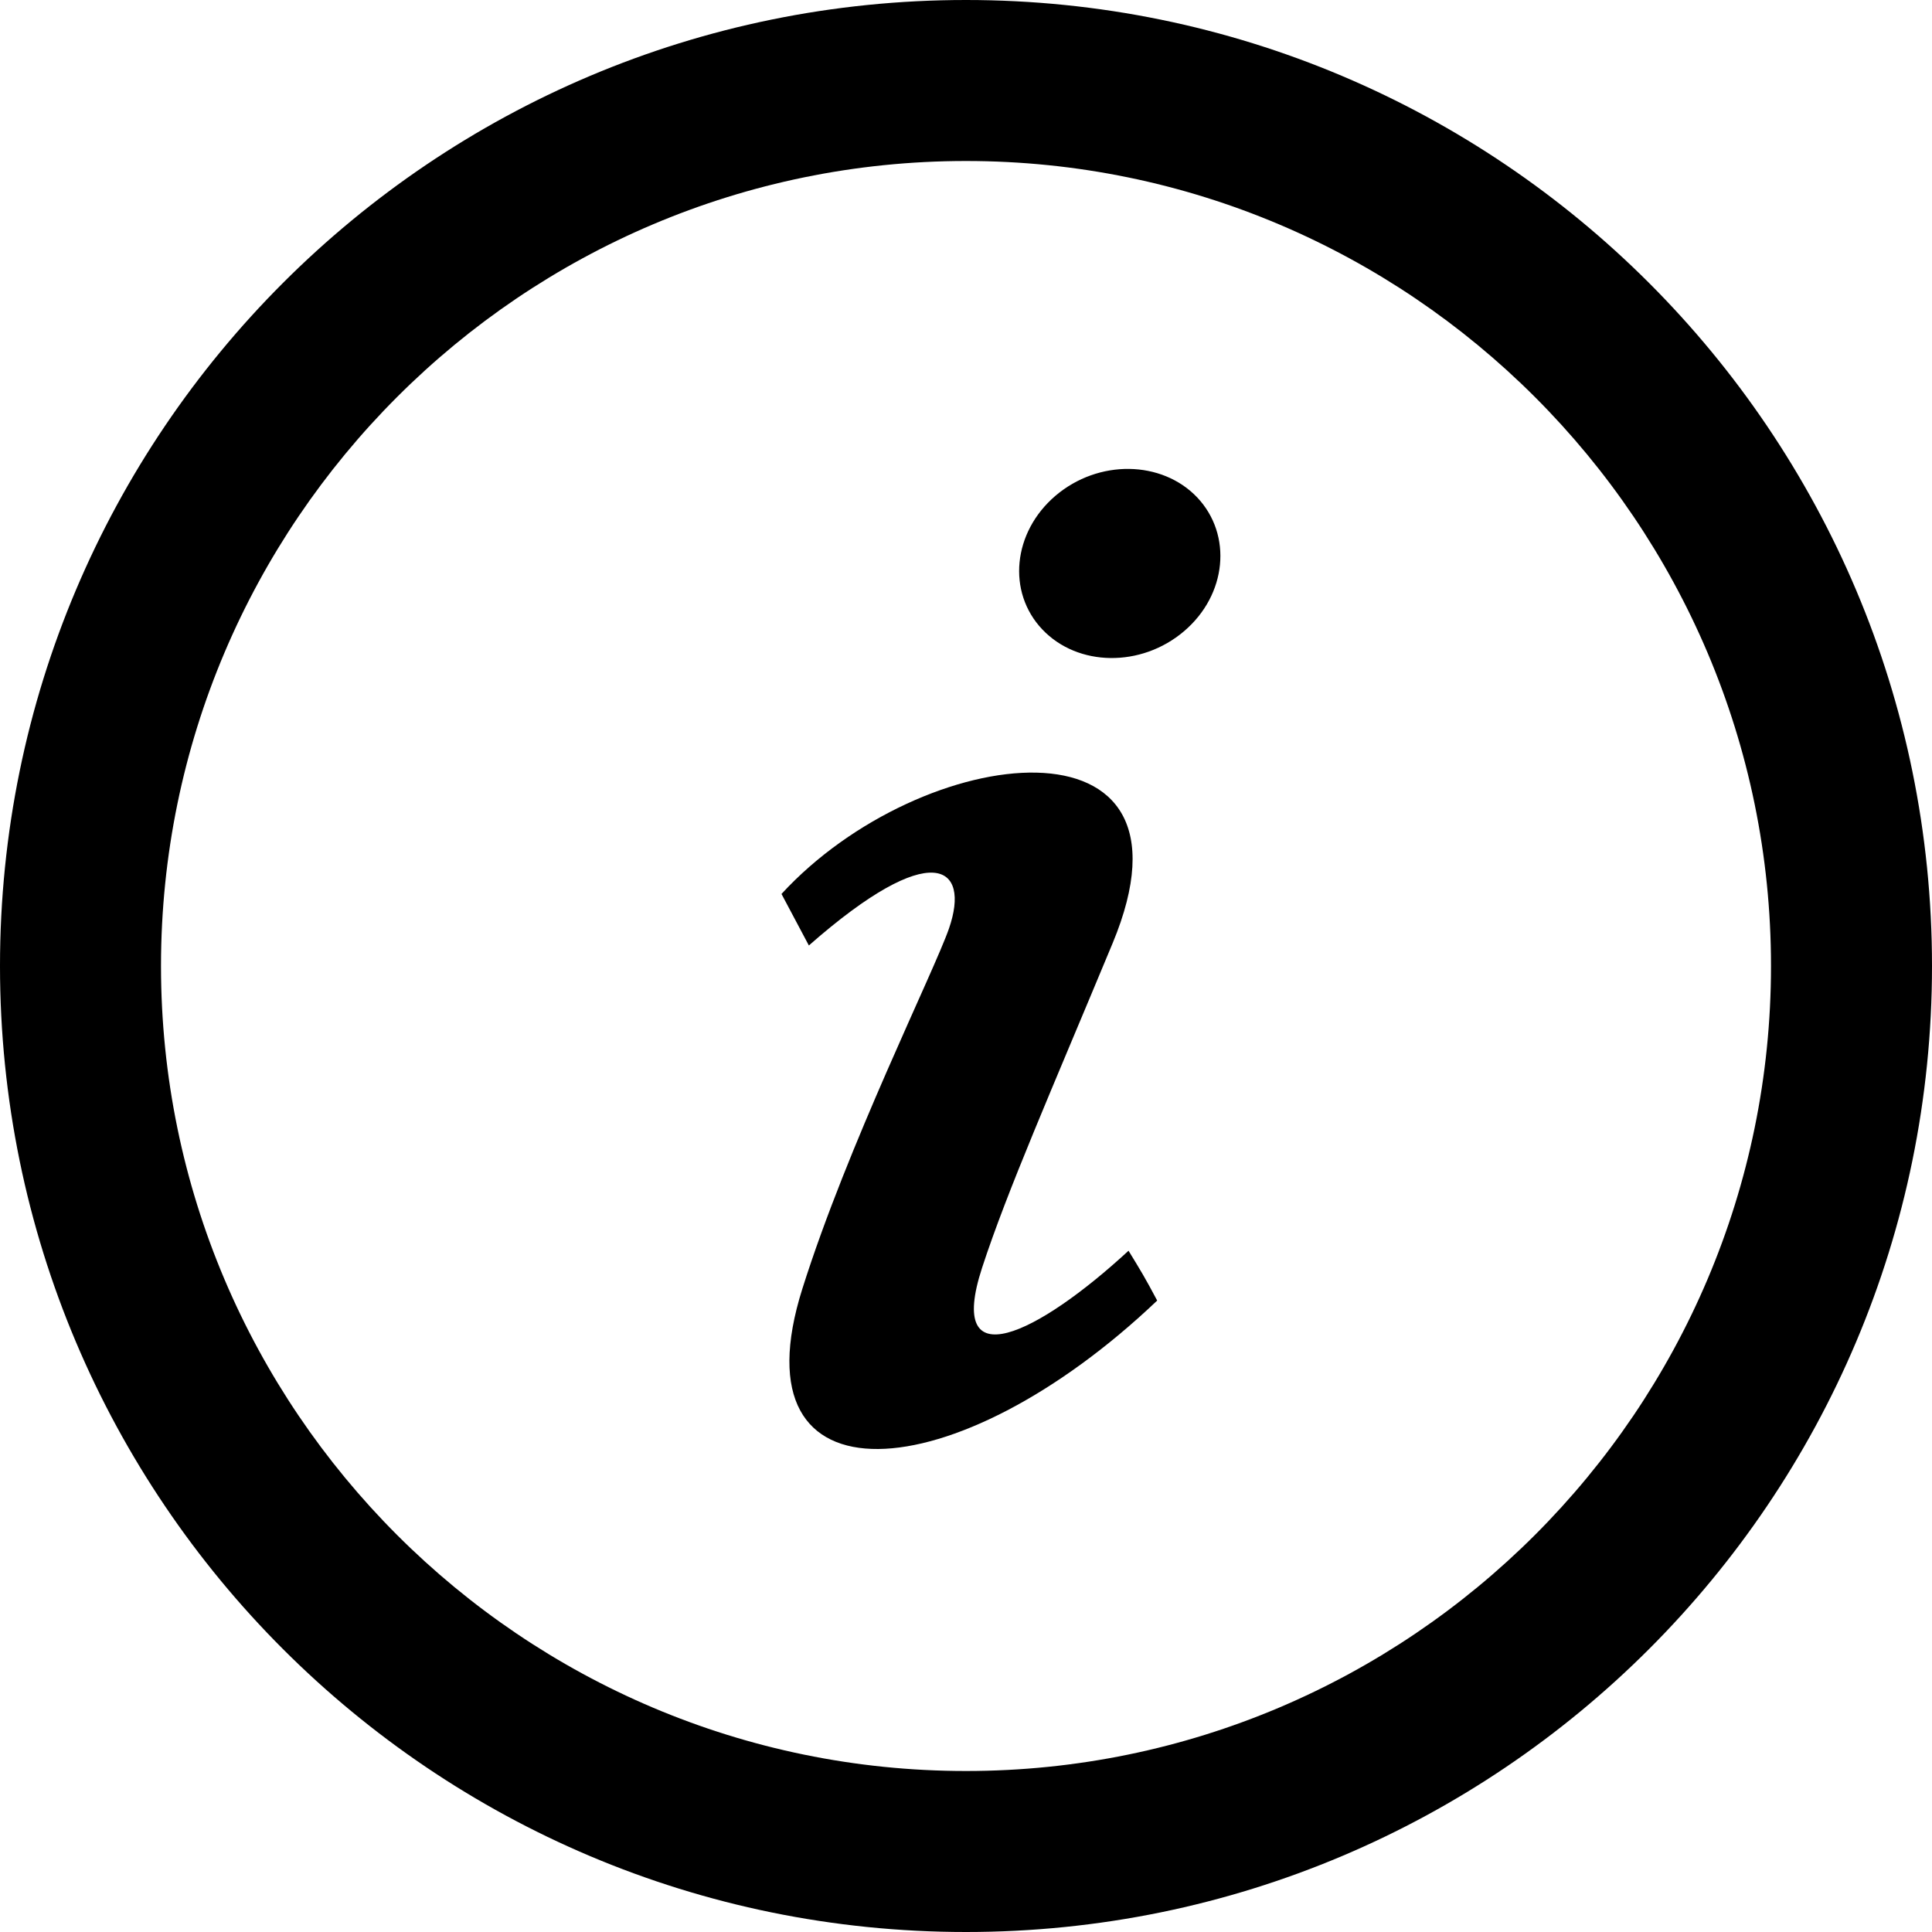
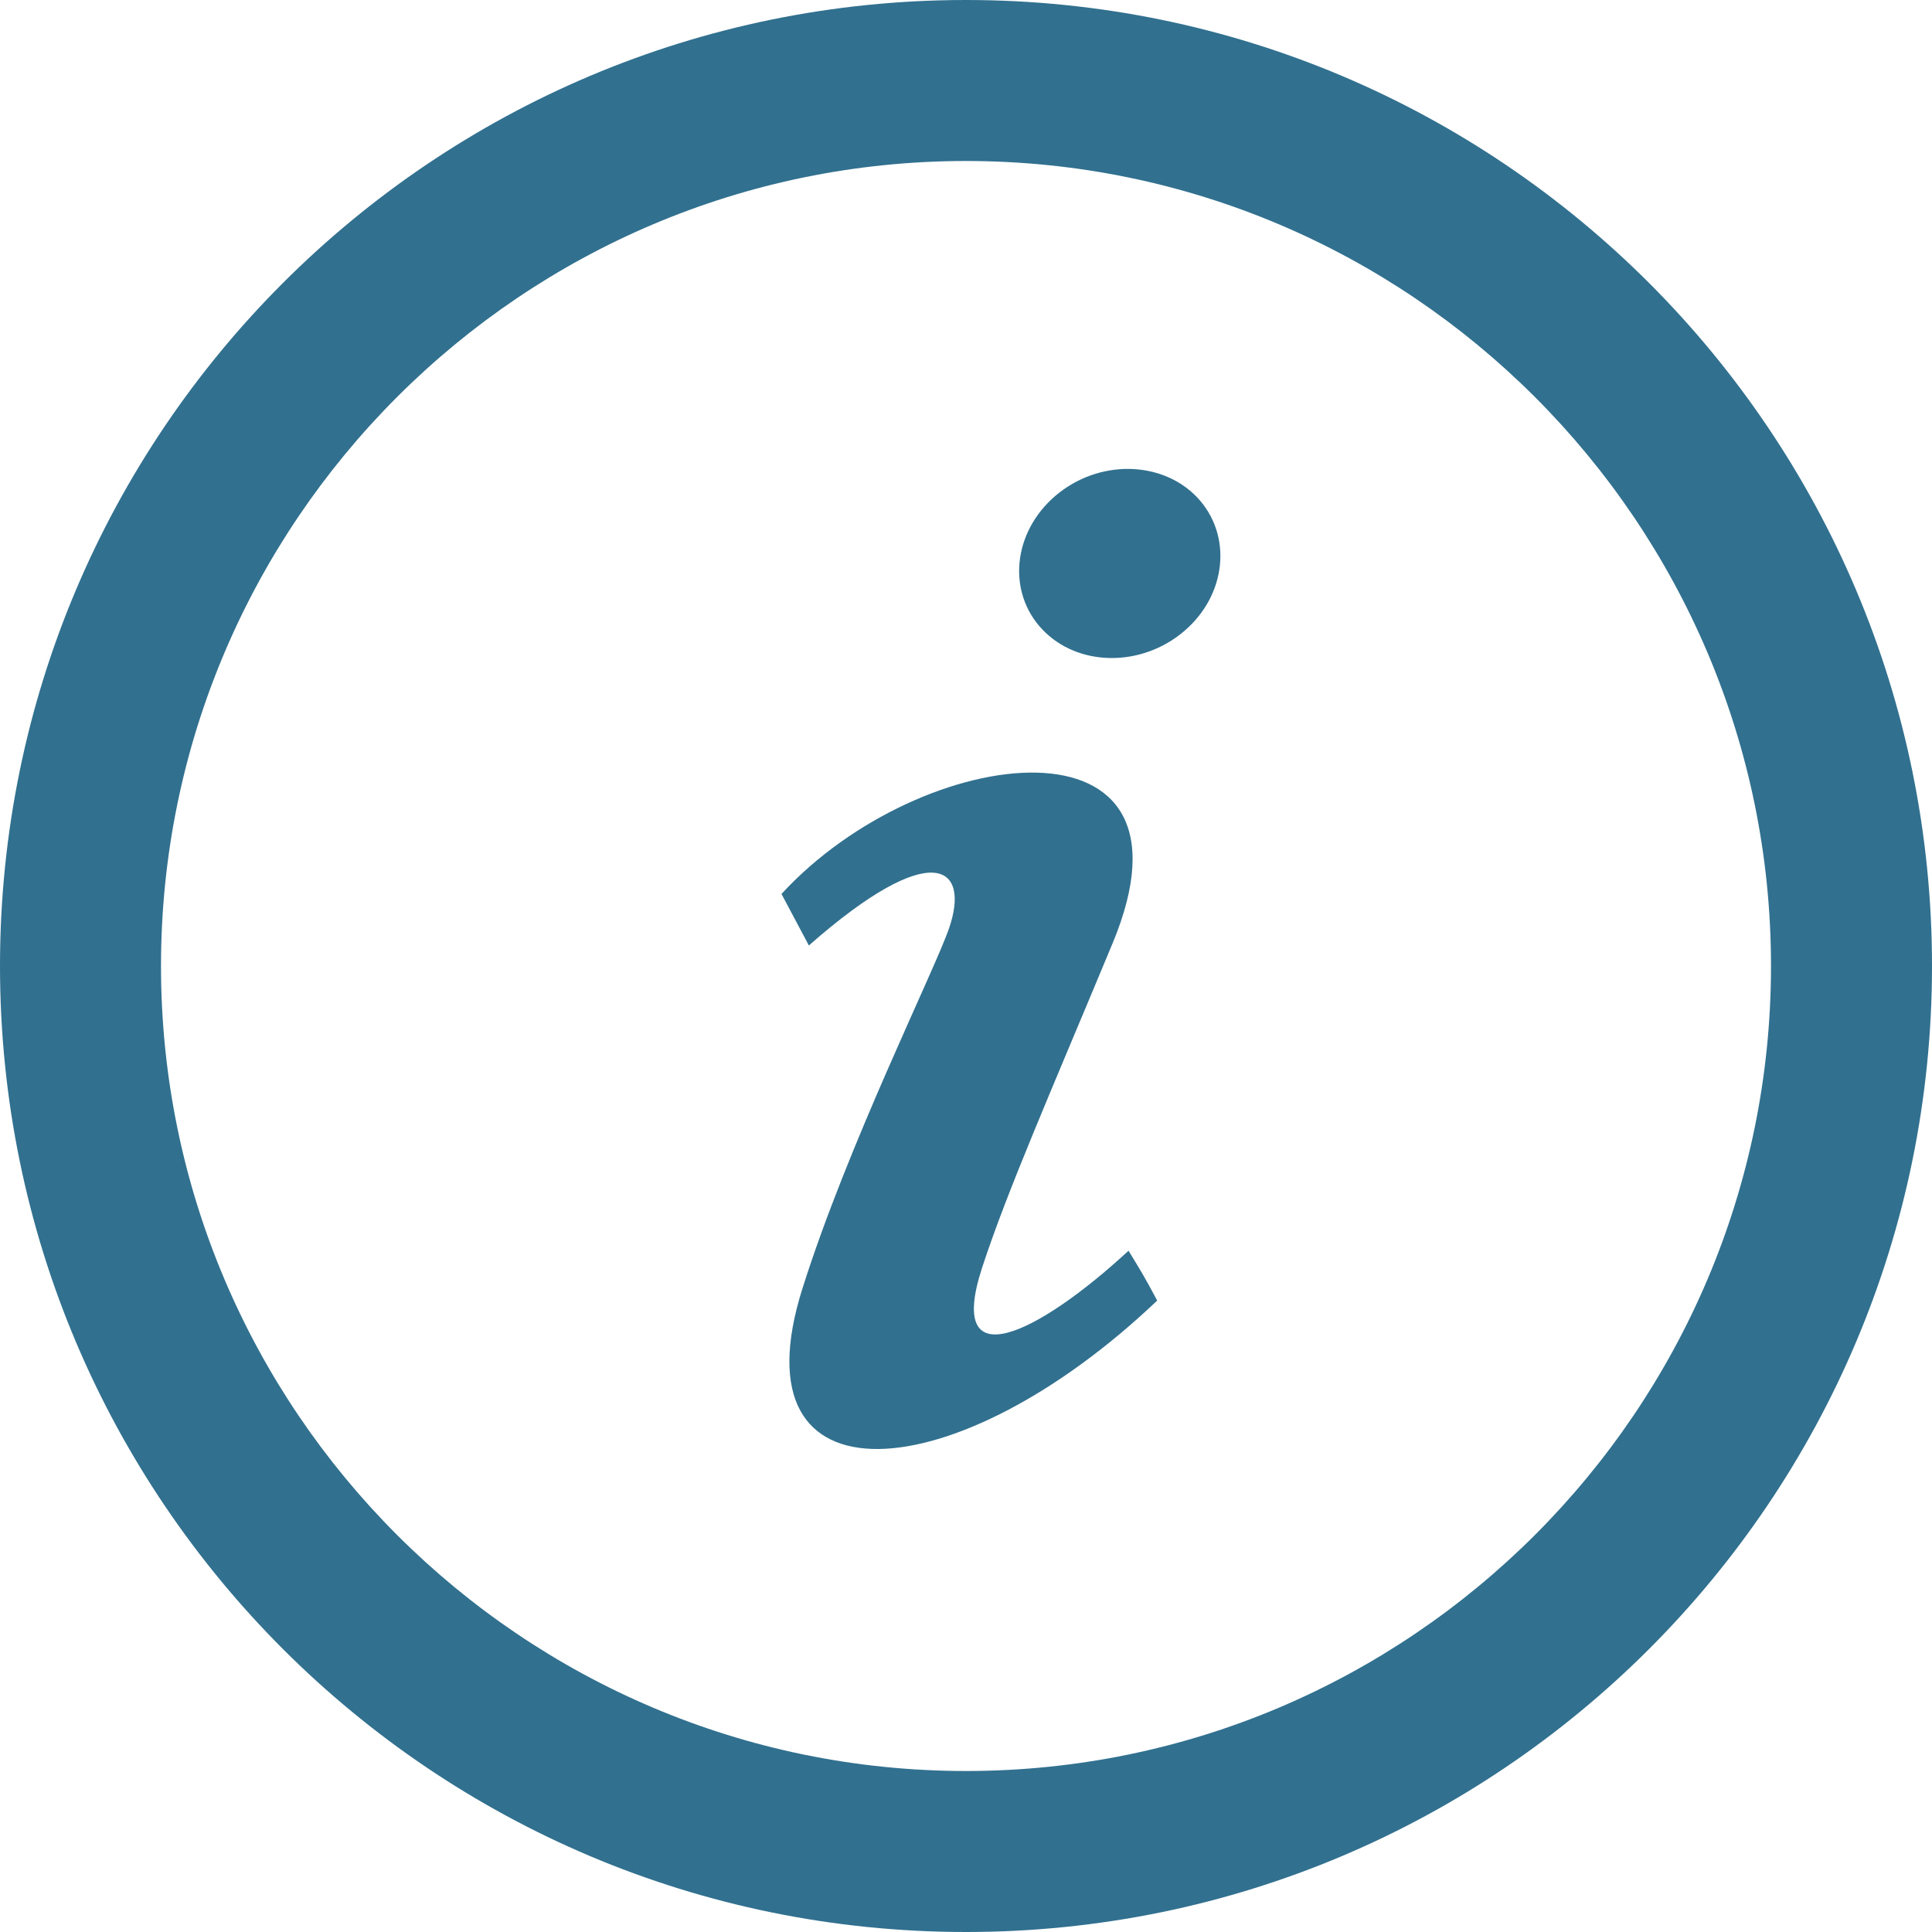
- <svg xmlns="http://www.w3.org/2000/svg" width="24" height="24" viewBox="0 0 24 24">
+ <svg xmlns="http://www.w3.org/2000/svg" width="24" height="24" fill="#31708f" viewBox="0 0 24 24">
  <path d="M12 2c5.514 0 10 4.486 10 10s-4.486 10-10 10-10-4.486-10-10 4.486-10 10-10zm0-2c-6.627 0-12 5.373-12 12s5.373 12 12 12 12-5.373 12-12-5.373-12-12-12zm-2.033 16.01c.564-1.789 1.632-3.932 1.821-4.474.273-.787-.211-1.136-1.74.209l-.34-.64c1.744-1.897 5.335-2.326 4.113.613-.763 1.835-1.309 3.074-1.621 4.03-.455 1.393.694.828 1.819-.211.153.25.203.331.356.619-2.498 2.378-5.271 2.588-4.408-.146zm4.742-8.169c-.532.453-1.32.443-1.761-.022-.441-.465-.367-1.208.164-1.661.532-.453 1.32-.442 1.761.022.439.466.367 1.209-.164 1.661z" />
</svg>
